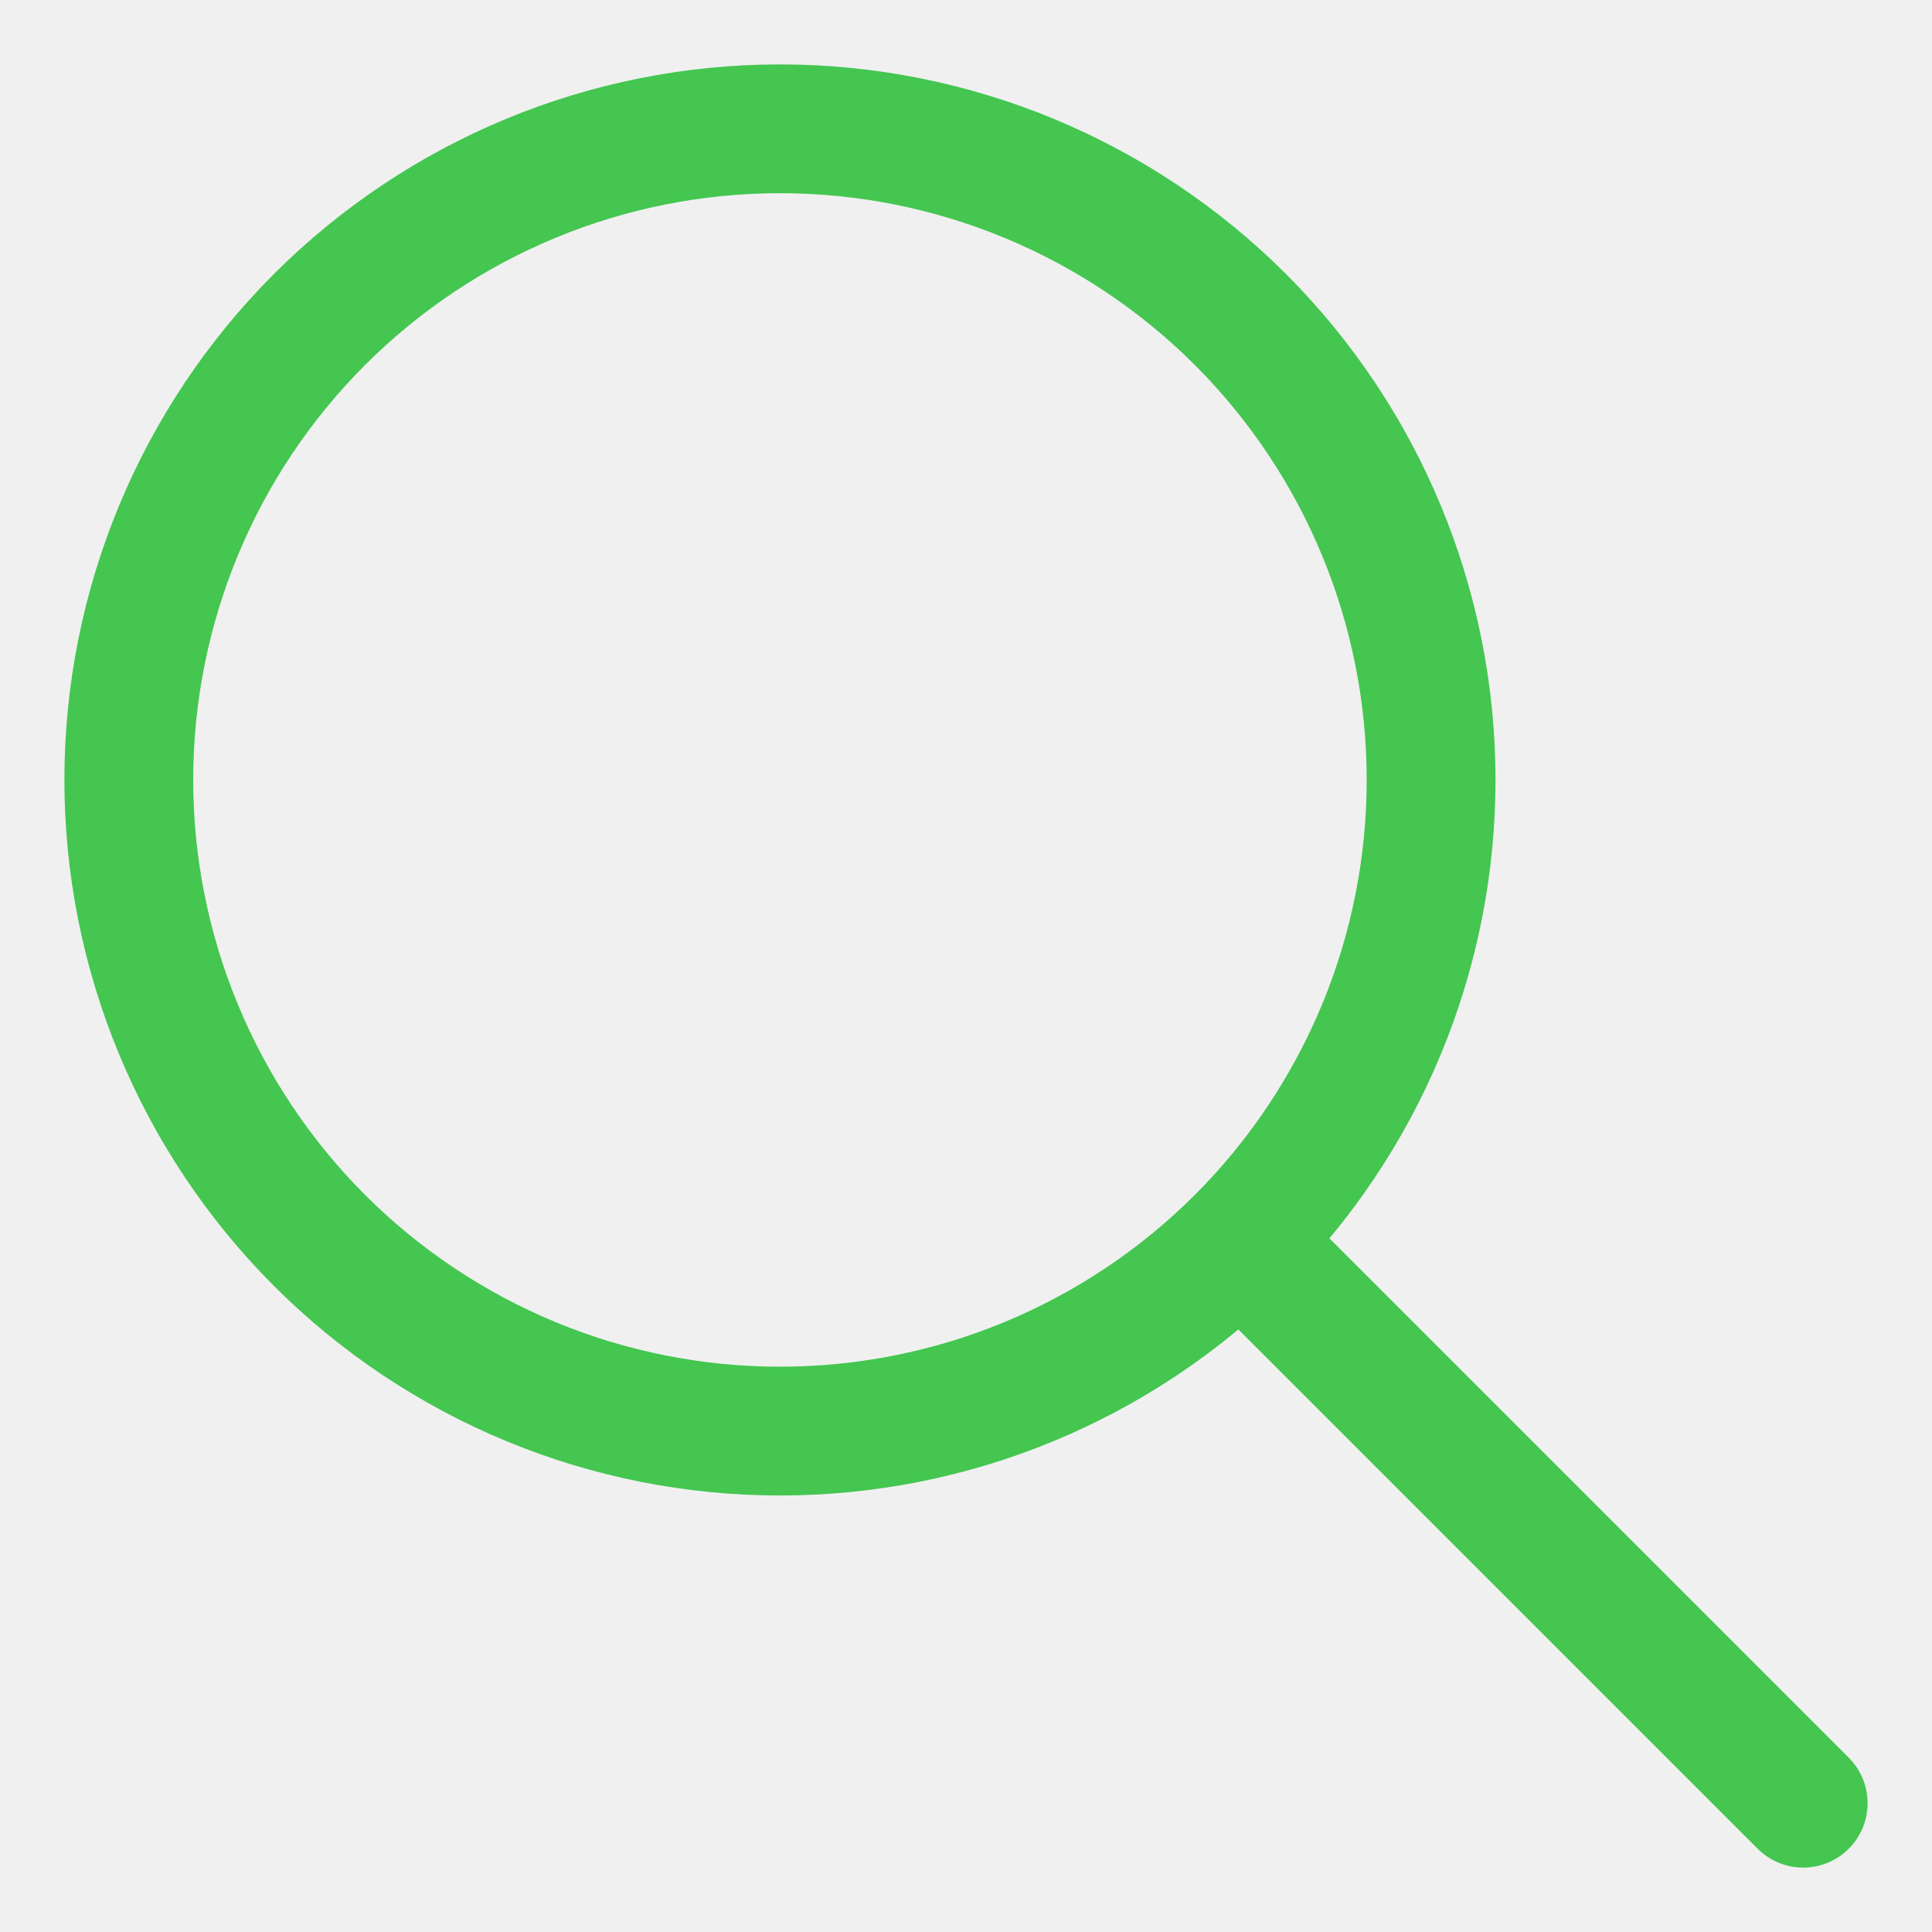
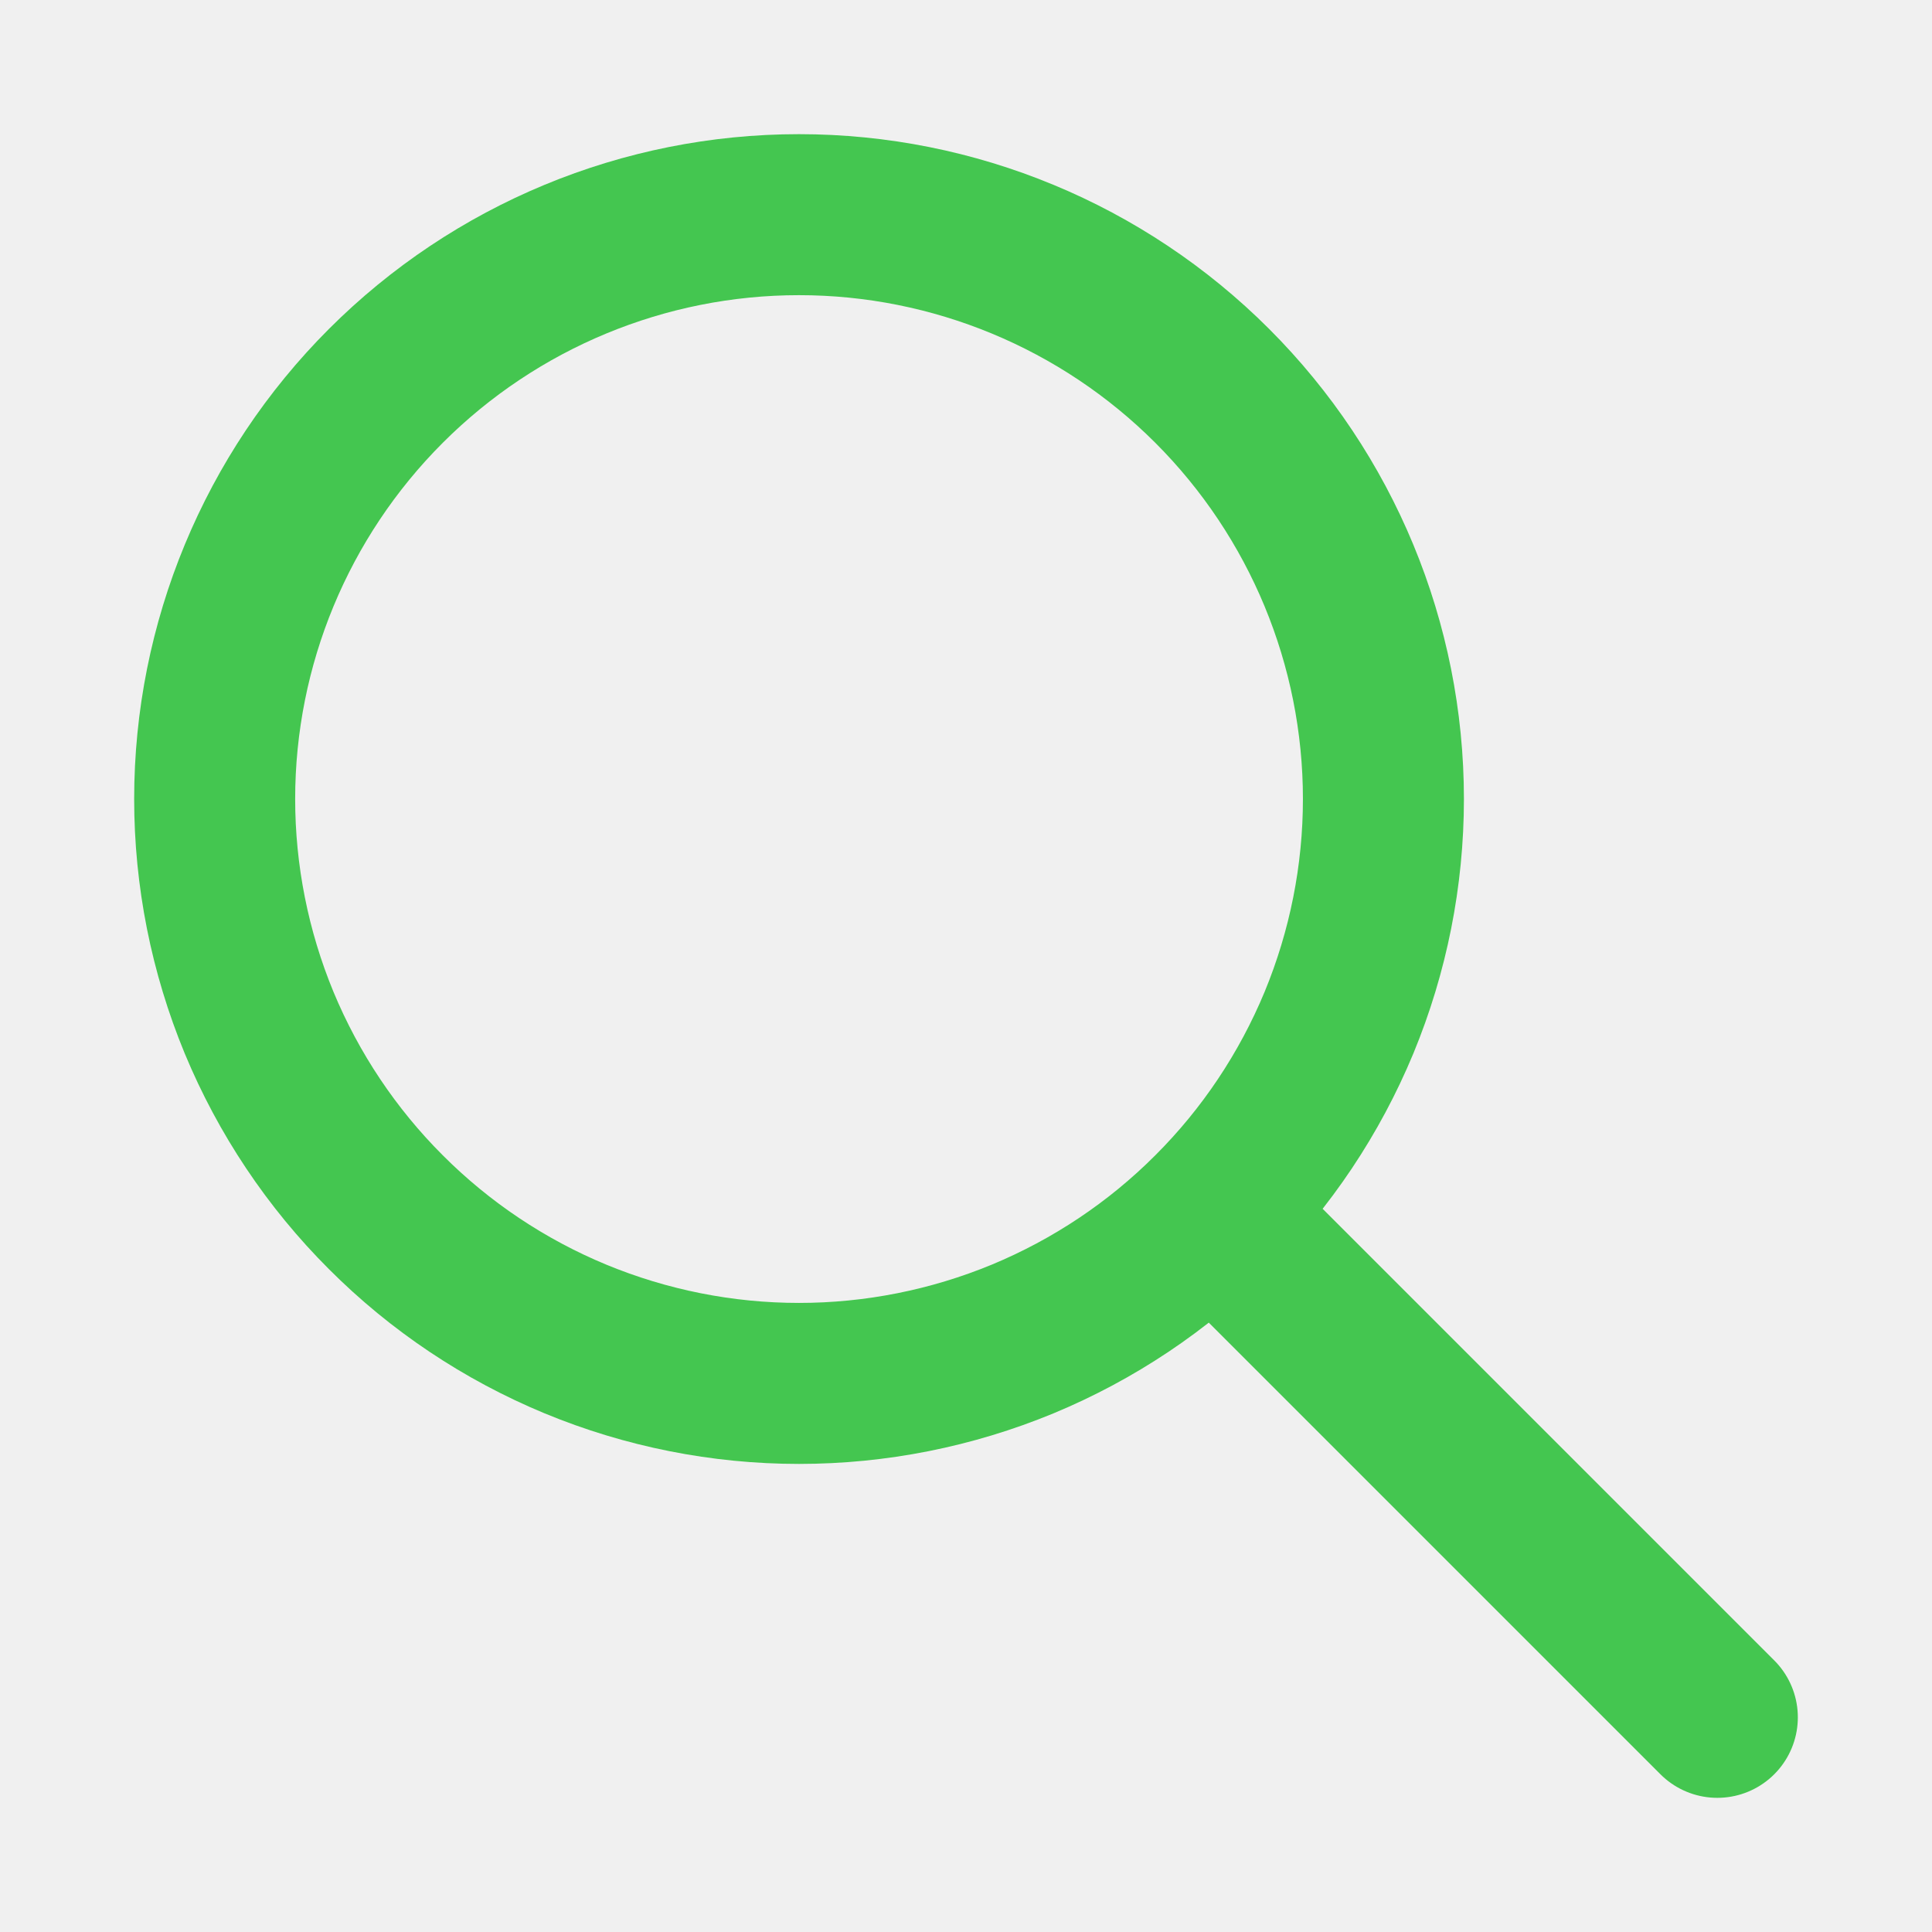
- <svg xmlns="http://www.w3.org/2000/svg" width="30" height="30" viewBox="0 0 30 30" fill="none">
-   <g clip-path="url(#clip0_395_3601)">
-     <path d="M28 28L19.333 19.333M22.222 12.111C22.222 13.439 21.961 14.754 21.453 15.98C20.944 17.207 20.2 18.322 19.261 19.261C18.322 20.2 17.207 20.944 15.98 21.453C14.754 21.961 13.439 22.222 12.111 22.222C10.783 22.222 9.468 21.961 8.242 21.453C7.015 20.944 5.9 20.2 4.961 19.261C4.023 18.322 3.278 17.207 2.77 15.98C2.262 14.754 2 13.439 2 12.111C2 9.429 3.065 6.858 4.961 4.961C6.858 3.065 9.429 2 12.111 2C14.793 2 17.364 3.065 19.261 4.961C21.157 6.858 22.222 9.429 22.222 12.111Z" stroke="#44C650" stroke-width="2" stroke-linecap="round" stroke-linejoin="round" />
+ <svg xmlns="http://www.w3.org/2000/svg" width="18" height="18" viewBox="0 0 18 18" fill="none">
+   <g clip-path="url(#clip0_395_3651)">
+     <path d="M16 16L11.333 11.333M12.889 7.444C12.889 8.159 12.748 8.867 12.475 9.528C12.201 10.188 11.8 10.789 11.294 11.294C10.789 11.8 10.188 12.201 9.528 12.475C8.867 12.748 8.159 12.889 7.444 12.889C6.729 12.889 6.021 12.748 5.361 12.475C4.7 12.201 4.1 11.8 3.595 11.294C3.089 10.789 2.688 10.188 2.414 9.528C2.141 8.867 2 8.159 2 7.444C2 6 2.574 4.616 3.595 3.595C4.616 2.574 6 2 7.444 2C8.888 2 10.273 2.574 11.294 3.595C12.315 4.616 12.889 6 12.889 7.444Z" stroke="#44C650" stroke-width="1.5" stroke-linecap="round" stroke-linejoin="round" />
  </g>
  <defs>
-     <clipPath id="clip0_395_3601">
-       <rect width="30" height="30" fill="white" />
+     <clipPath id="clip0_395_3651">
+       <rect width="18" height="18" fill="white" />
    </clipPath>
  </defs>
</svg>
